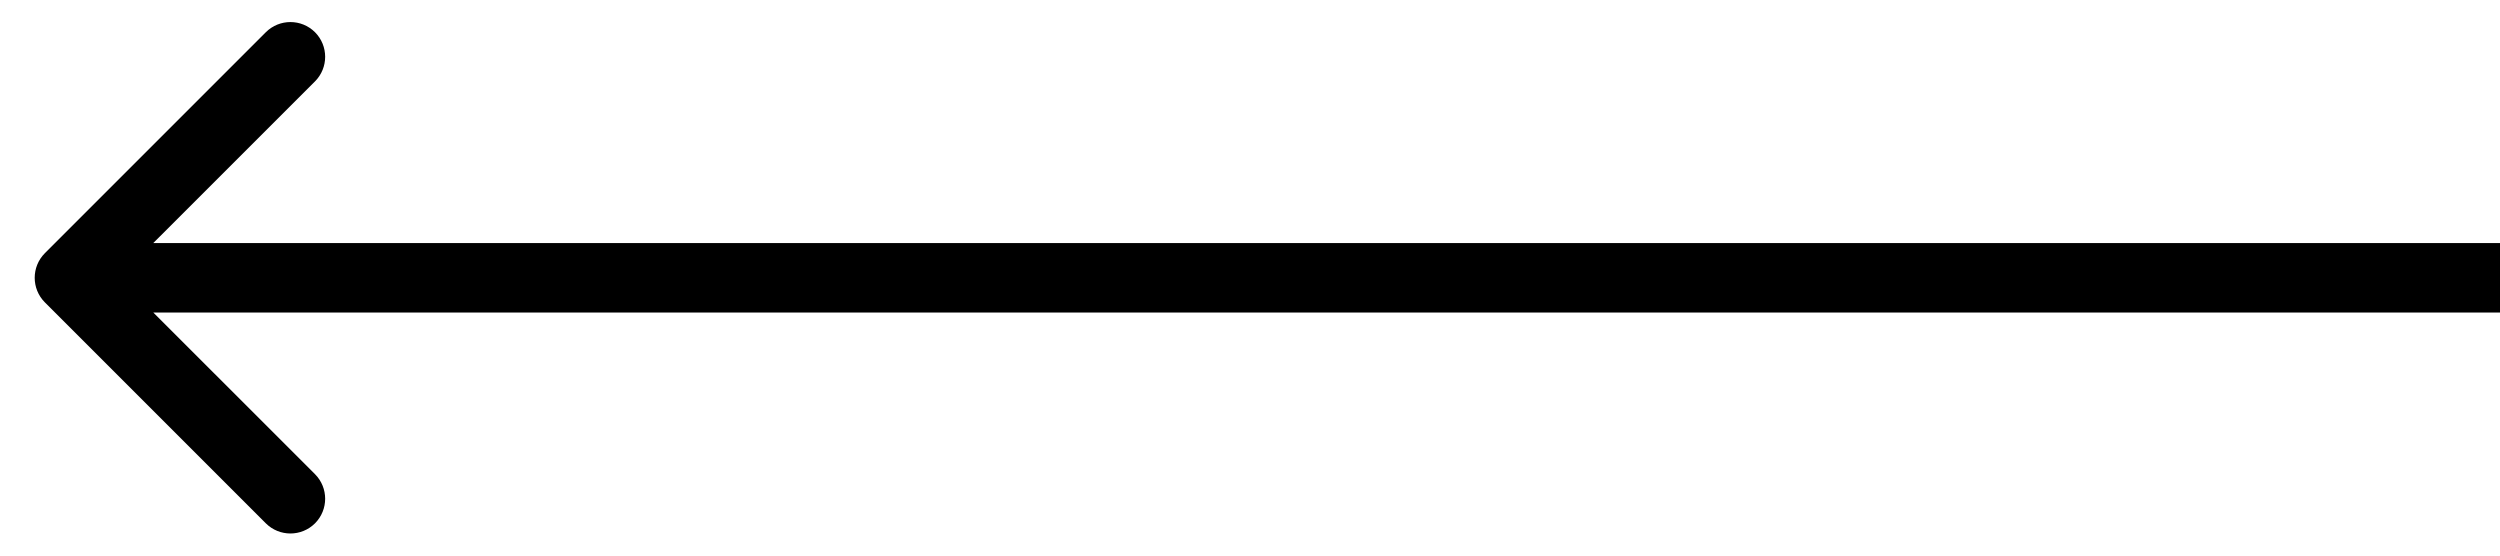
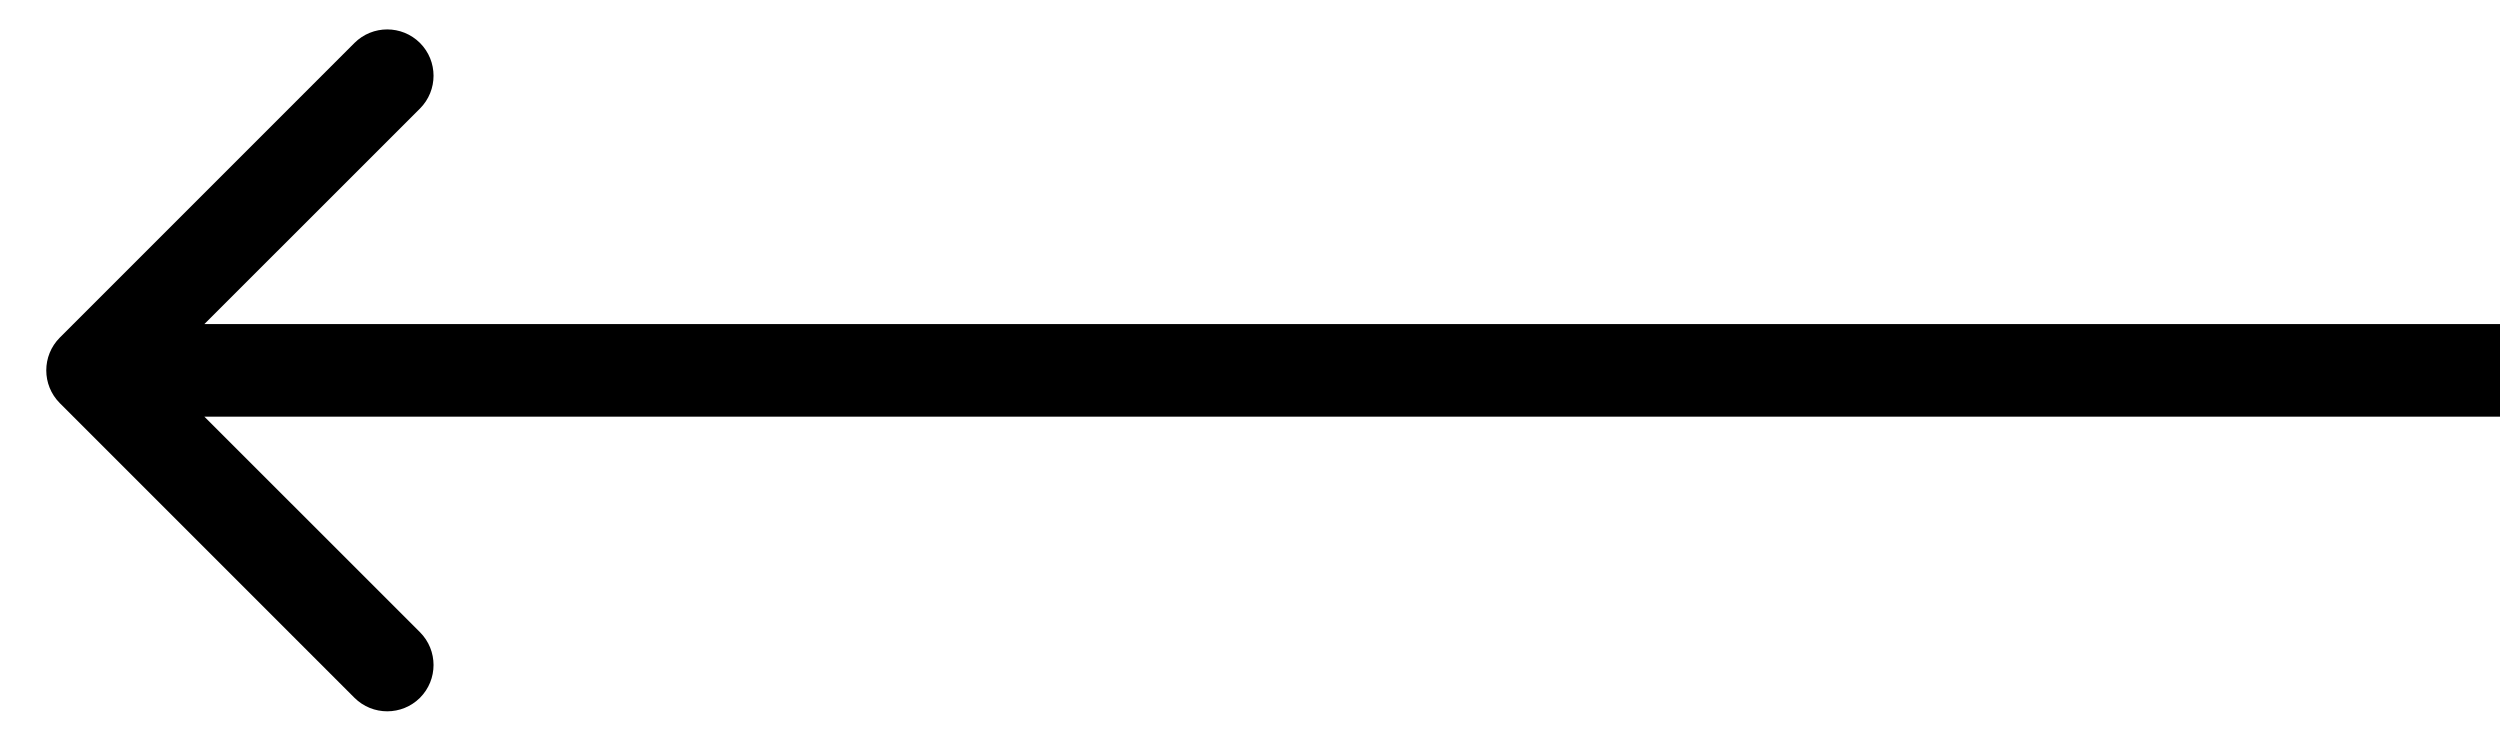
- <svg xmlns="http://www.w3.org/2000/svg" width="36" height="8" viewBox="0 0 36 8" fill="none">
-   <path d="M0.646 3.646C0.451 3.842 0.451 4.158 0.646 4.354L3.828 7.536C4.024 7.731 4.34 7.731 4.536 7.536C4.731 7.34 4.731 7.024 4.536 6.828L1.707 4L4.536 1.172C4.731 0.976 4.731 0.66 4.536 0.464C4.34 0.269 4.024 0.269 3.828 0.464L0.646 3.646ZM36 3.5L1 3.5L1 4.5L36 4.5L36 3.5Z" fill="black" />
+ <svg xmlns="http://www.w3.org/2000/svg" width="27" height="8" viewBox="0 0 27 8" fill="none">
+   <path d="M0.646 3.646C0.451 3.842 0.451 4.158 0.646 4.354L3.828 7.536C4.024 7.731 4.34 7.731 4.536 7.536C4.731 7.34 4.731 7.024 4.536 6.828L1.707 4L4.536 1.172C4.731 0.976 4.731 0.66 4.536 0.464C4.34 0.269 4.024 0.269 3.828 0.464L0.646 3.646ZM27 3.5L1 3.5L1 4.5L27 4.5L27 3.5Z" fill="black" />
</svg>
